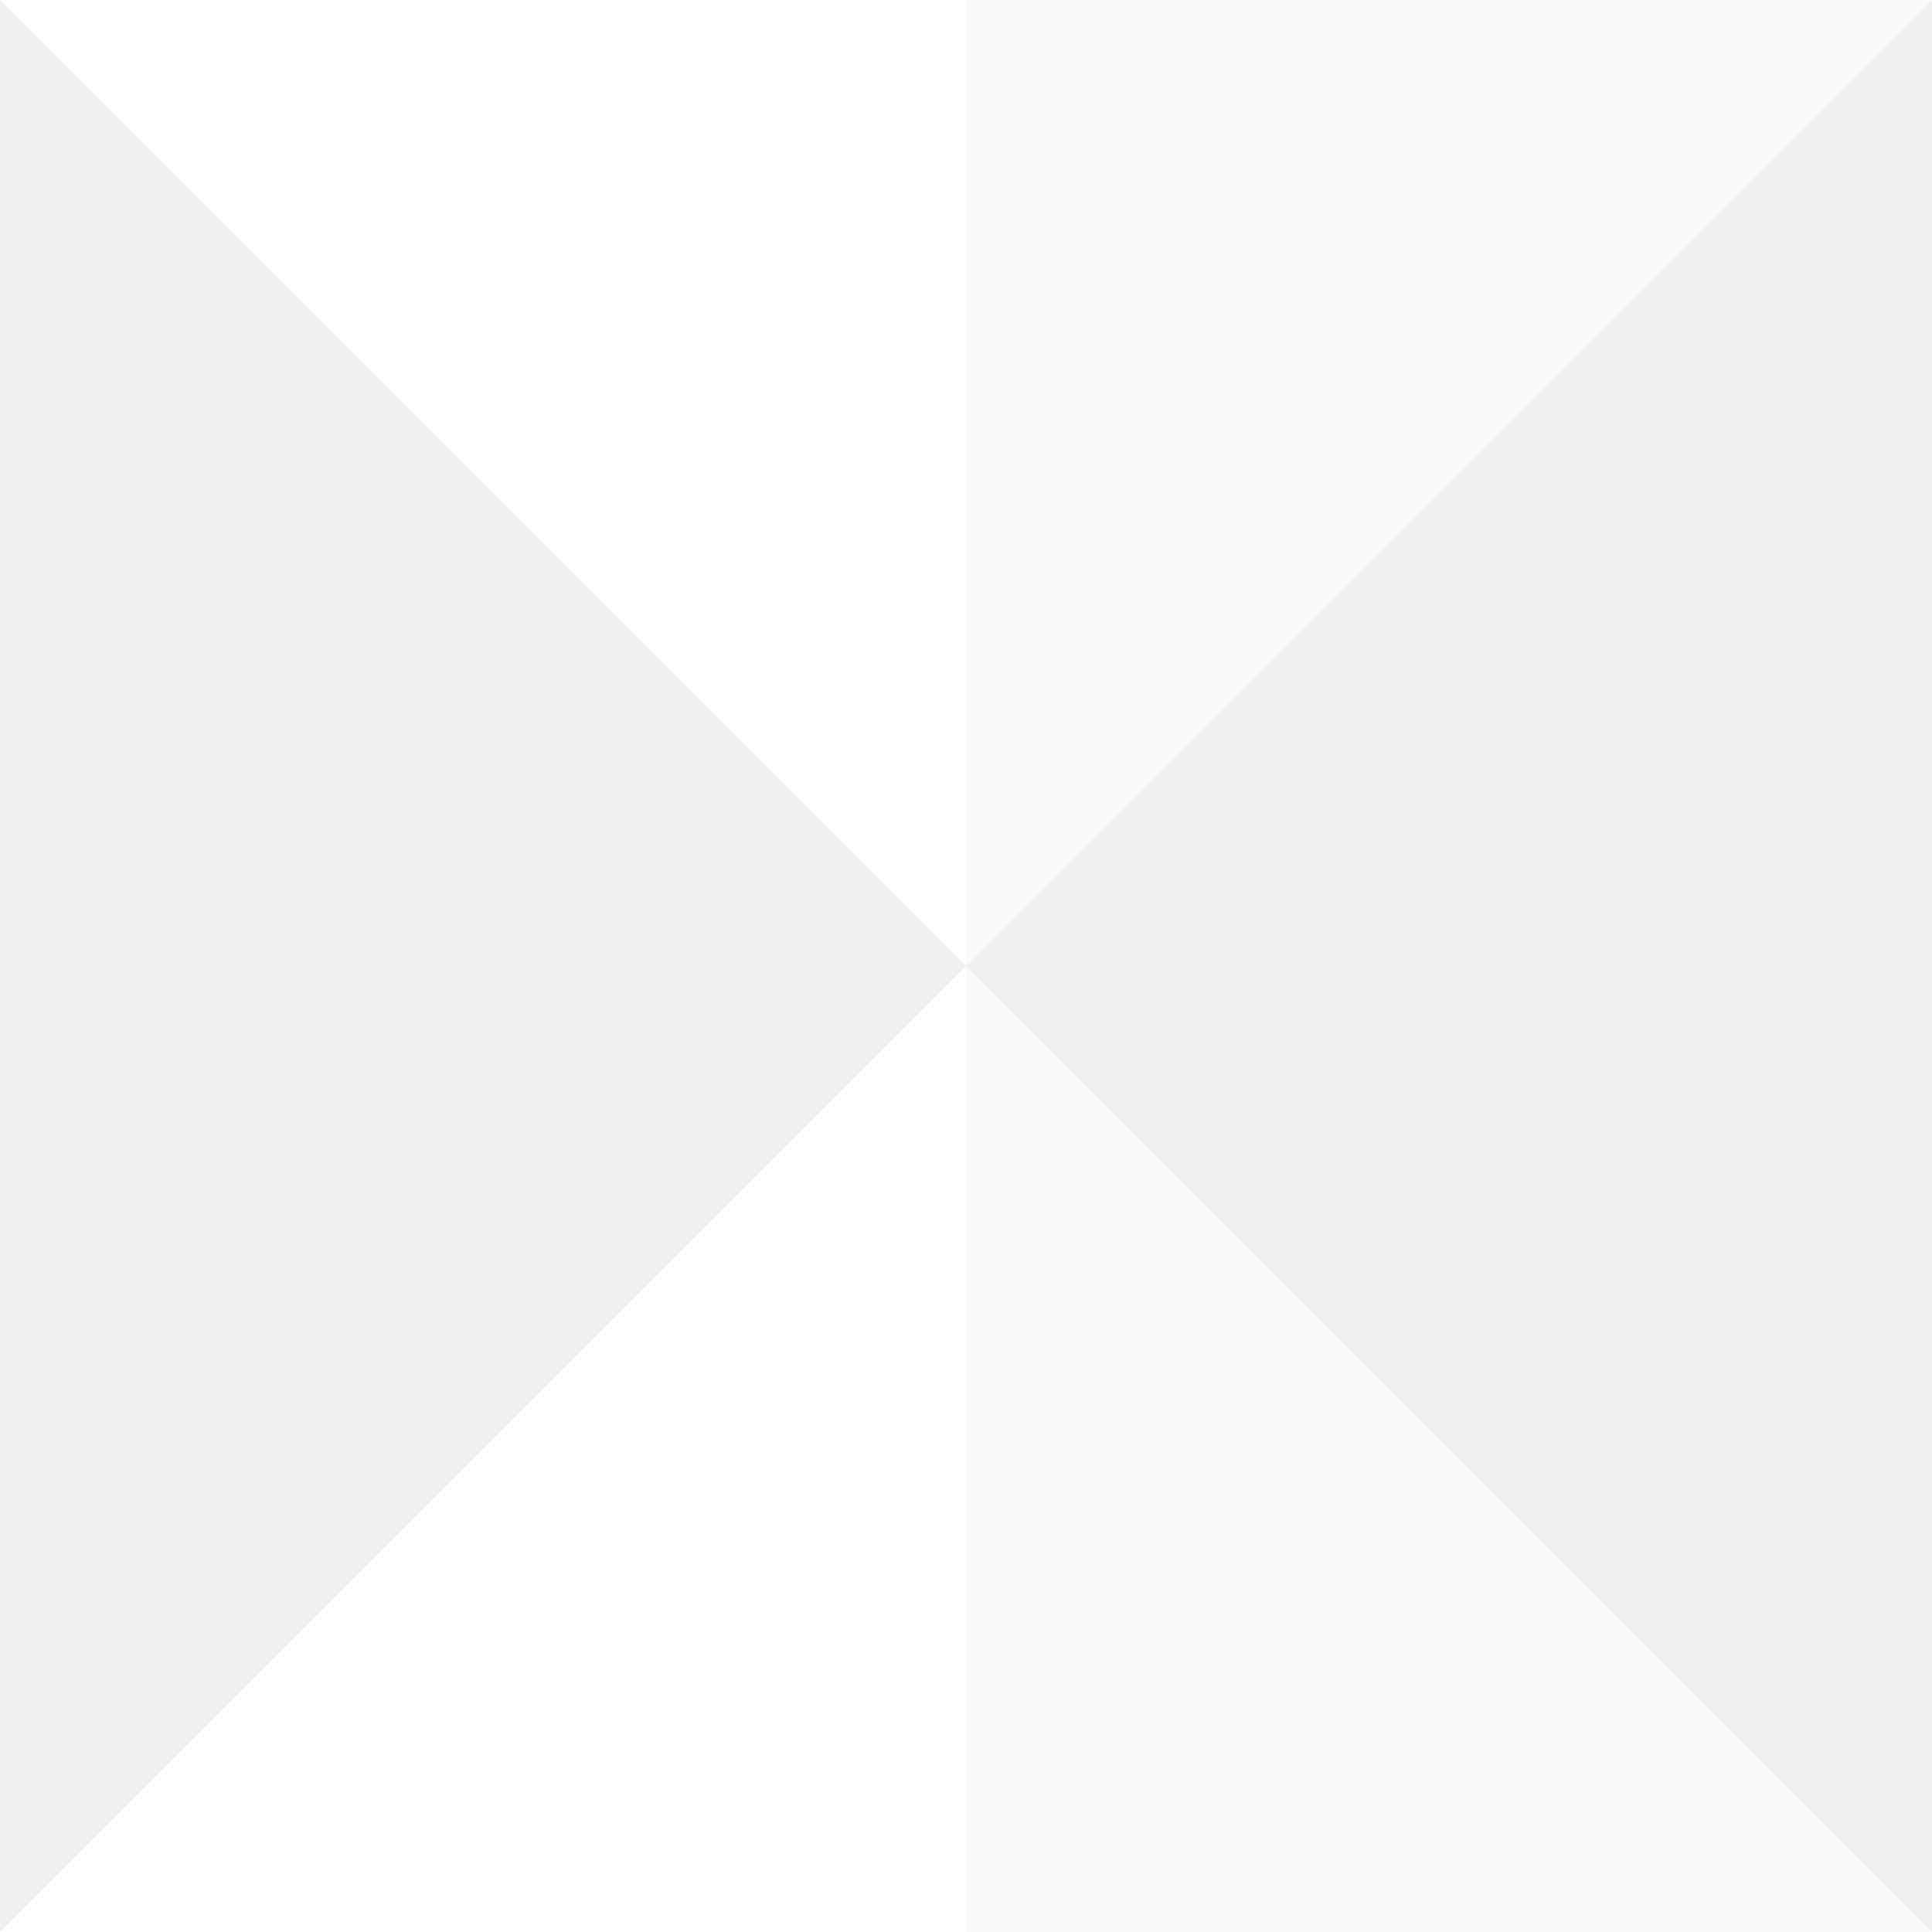
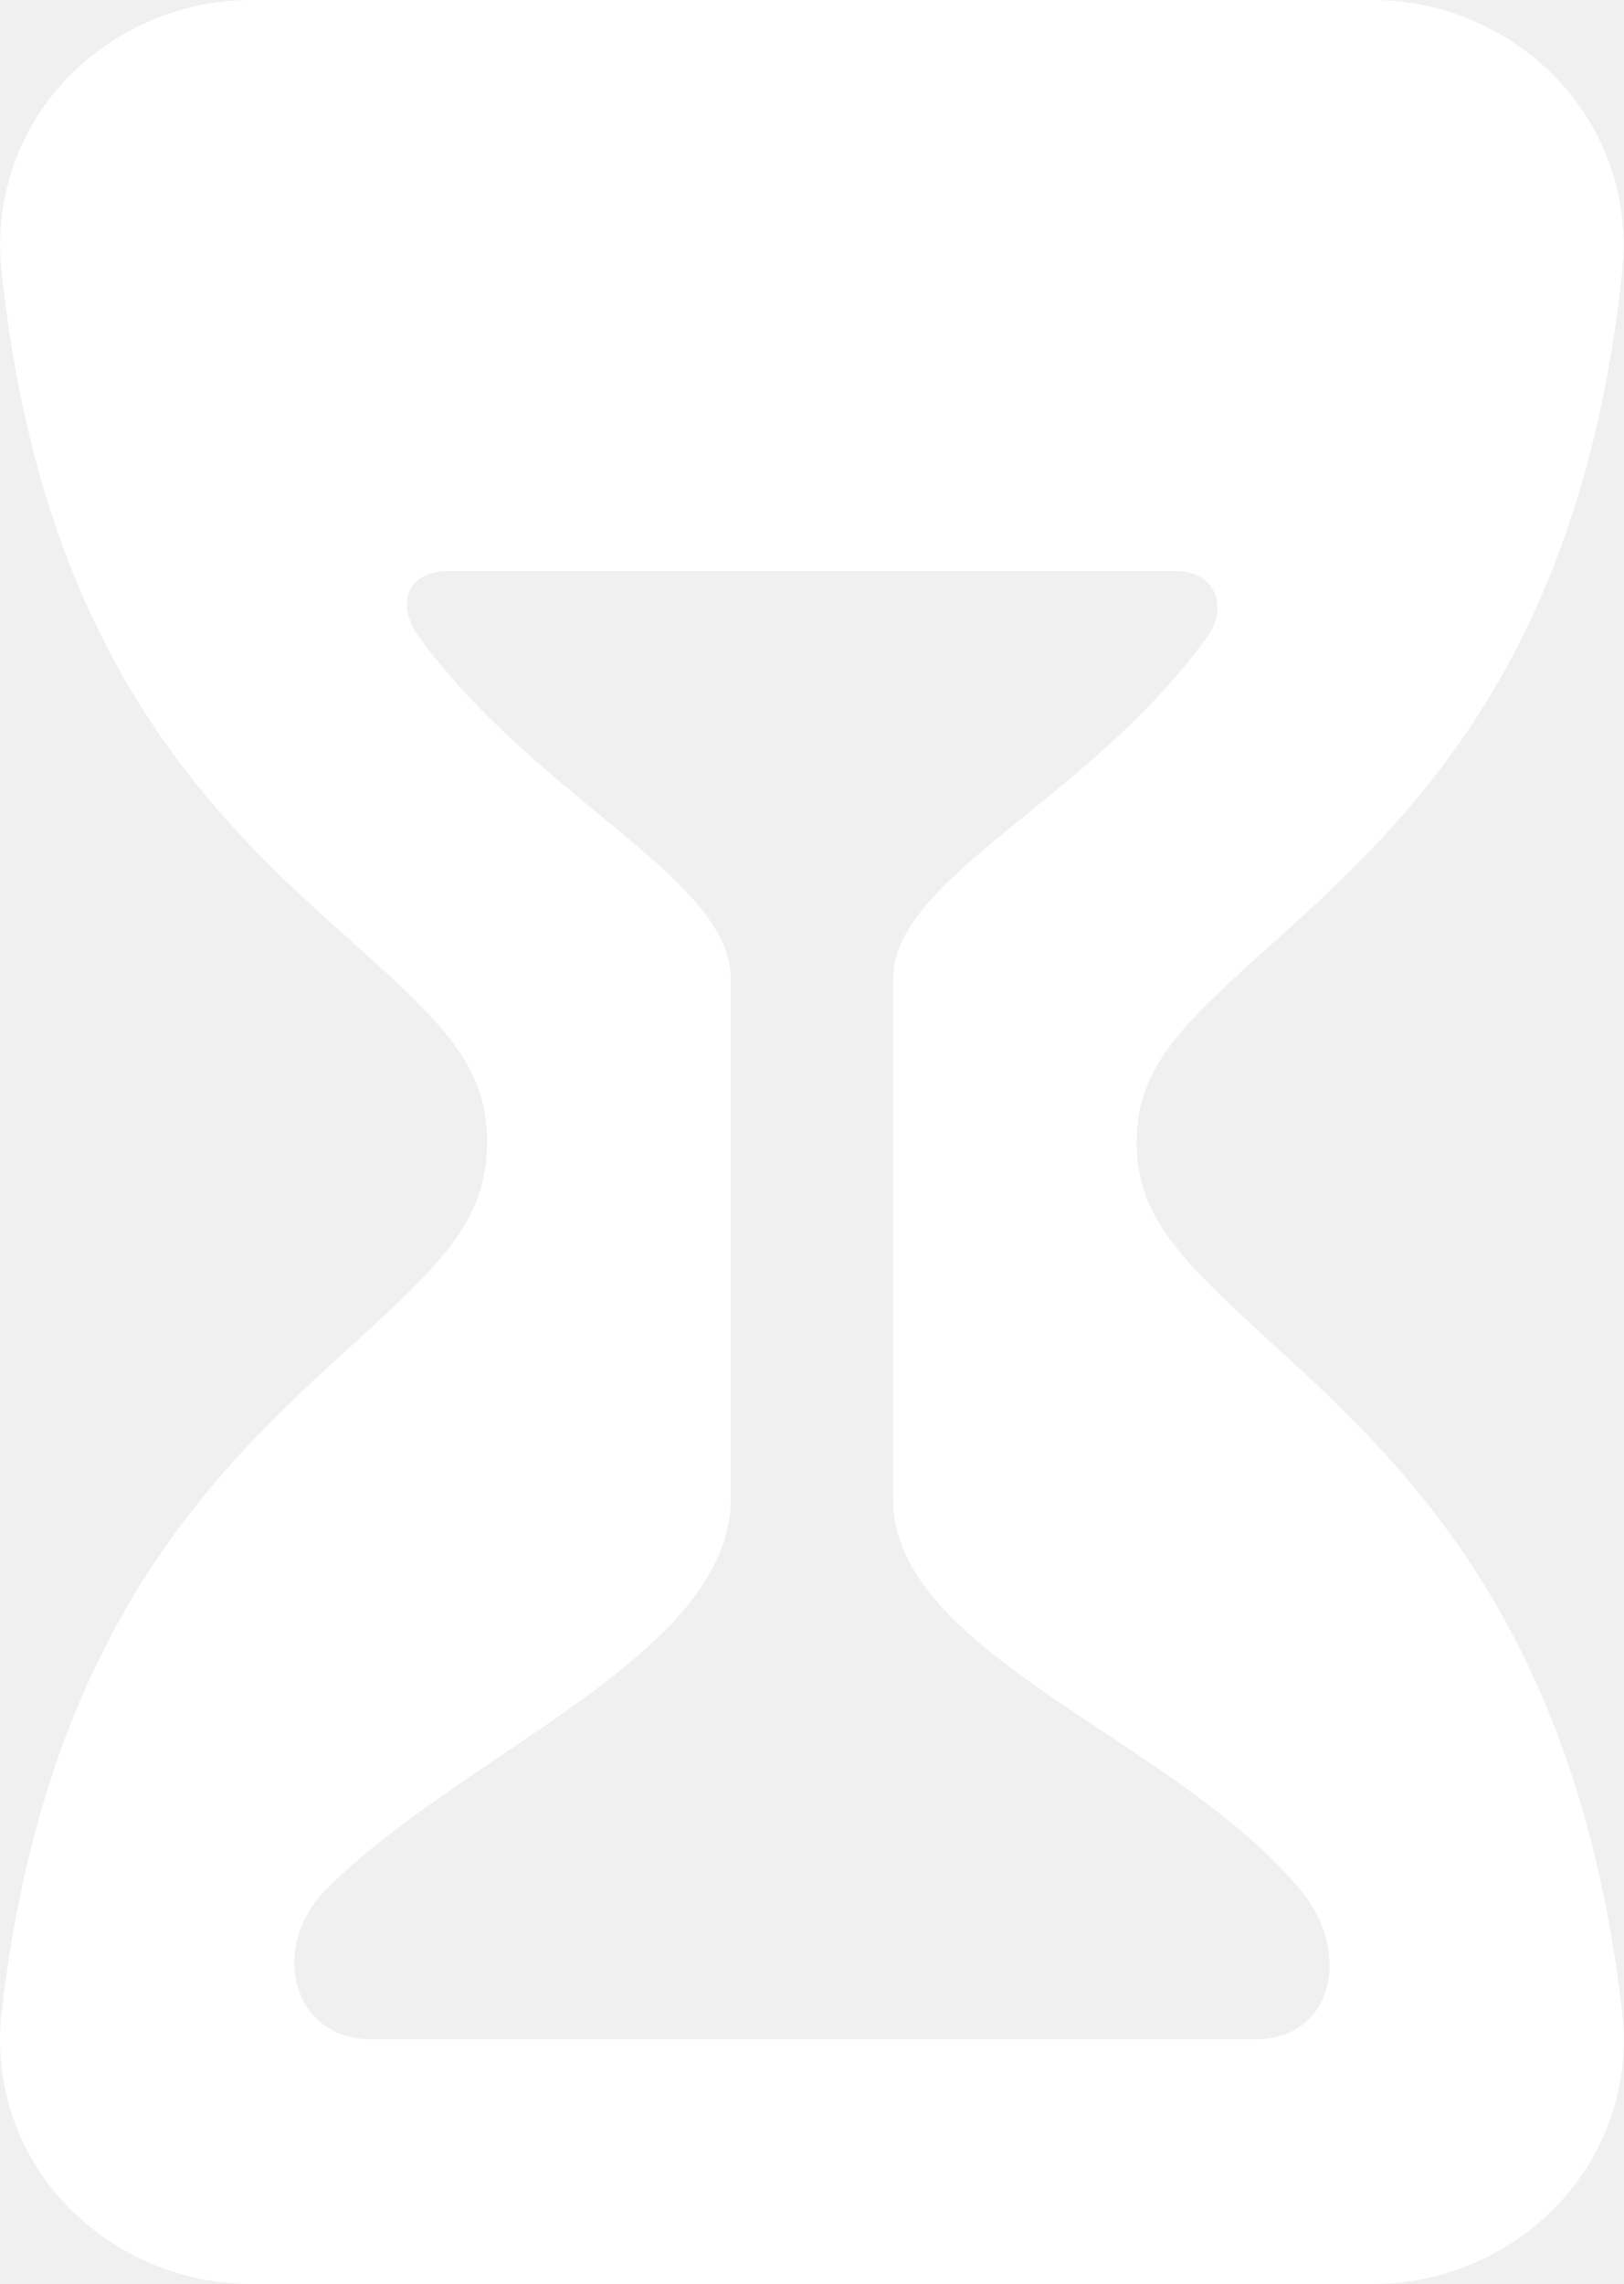
- <svg xmlns="http://www.w3.org/2000/svg" width="260" height="260" viewBox="0 0 260 260" fill="none">
-   <g clip-path="url(#clip0_228_2)">
-     <path d="M130 0H0L130 130V0Z" fill="white" />
-     <path d="M130 0H260L130 130V0Z" fill="white" fill-opacity="0.6" />
-     <path d="M130 260H0L130 130V260Z" fill="white" />
-     <path d="M130 260H260L130 130V260Z" fill="white" fill-opacity="0.6" />
-   </g>
-   <defs>
-     <clipPath id="clip0_228_2">
-       <rect width="260" height="260" fill="white" />
-     </clipPath>
-   </defs>
+ <svg xmlns="http://www.w3.org/2000/svg" width="64" height="90" viewBox="0 0 64 90" fill="none">
+   <path d="M63.946 79.379C62.197 63.932 55.178 57.53 50.051 52.861C46.507 49.62 44.802 47.935 44.802 45C44.802 42.105 46.501 40.452 50.035 37.278C55.222 32.623 62.325 26.247 63.95 10.591C64.08 9.276 63.933 7.948 63.52 6.693C63.106 5.438 62.435 4.285 61.549 3.307C60.604 2.262 59.451 1.428 58.164 0.859C56.878 0.289 55.488 -0.003 54.082 4.93446e-05H9.918C8.51 -0.004 7.118 0.288 5.829 0.857C4.541 1.427 3.386 2.261 2.439 3.307C1.556 4.286 0.887 5.44 0.476 6.695C0.064 7.949 -0.081 9.277 0.05 10.591C1.669 26.197 8.746 32.527 13.913 37.147C17.481 40.339 19.198 42.005 19.198 45C19.198 48.033 17.477 49.733 13.897 52.986C8.796 57.626 1.795 63.98 0.054 79.379C-0.087 80.688 0.048 82.013 0.452 83.266C0.855 84.519 1.517 85.672 2.395 86.651C3.344 87.709 4.505 88.554 5.801 89.131C7.097 89.708 8.5 90.004 9.918 90H54.082C55.5 90.004 56.903 89.708 58.199 89.131C59.495 88.554 60.656 87.709 61.605 86.651C62.483 85.672 63.145 84.519 63.548 83.266C63.952 82.013 64.087 80.688 63.946 79.379ZM49.463 80.357H14.623C11.502 80.357 10.622 76.741 12.811 74.499C18.108 69.107 28.799 65.246 28.799 59.062V38.571C28.799 34.584 21.198 31.54 16.495 25.072C15.719 24.005 15.797 22.5 17.769 22.5H46.321C48.003 22.5 48.365 23.993 47.601 25.061C42.966 31.54 35.201 34.564 35.201 38.571V59.062C35.201 65.196 46.345 68.504 51.283 74.505C53.274 76.924 52.578 80.357 49.463 80.357Z" fill="white" />
</svg>
